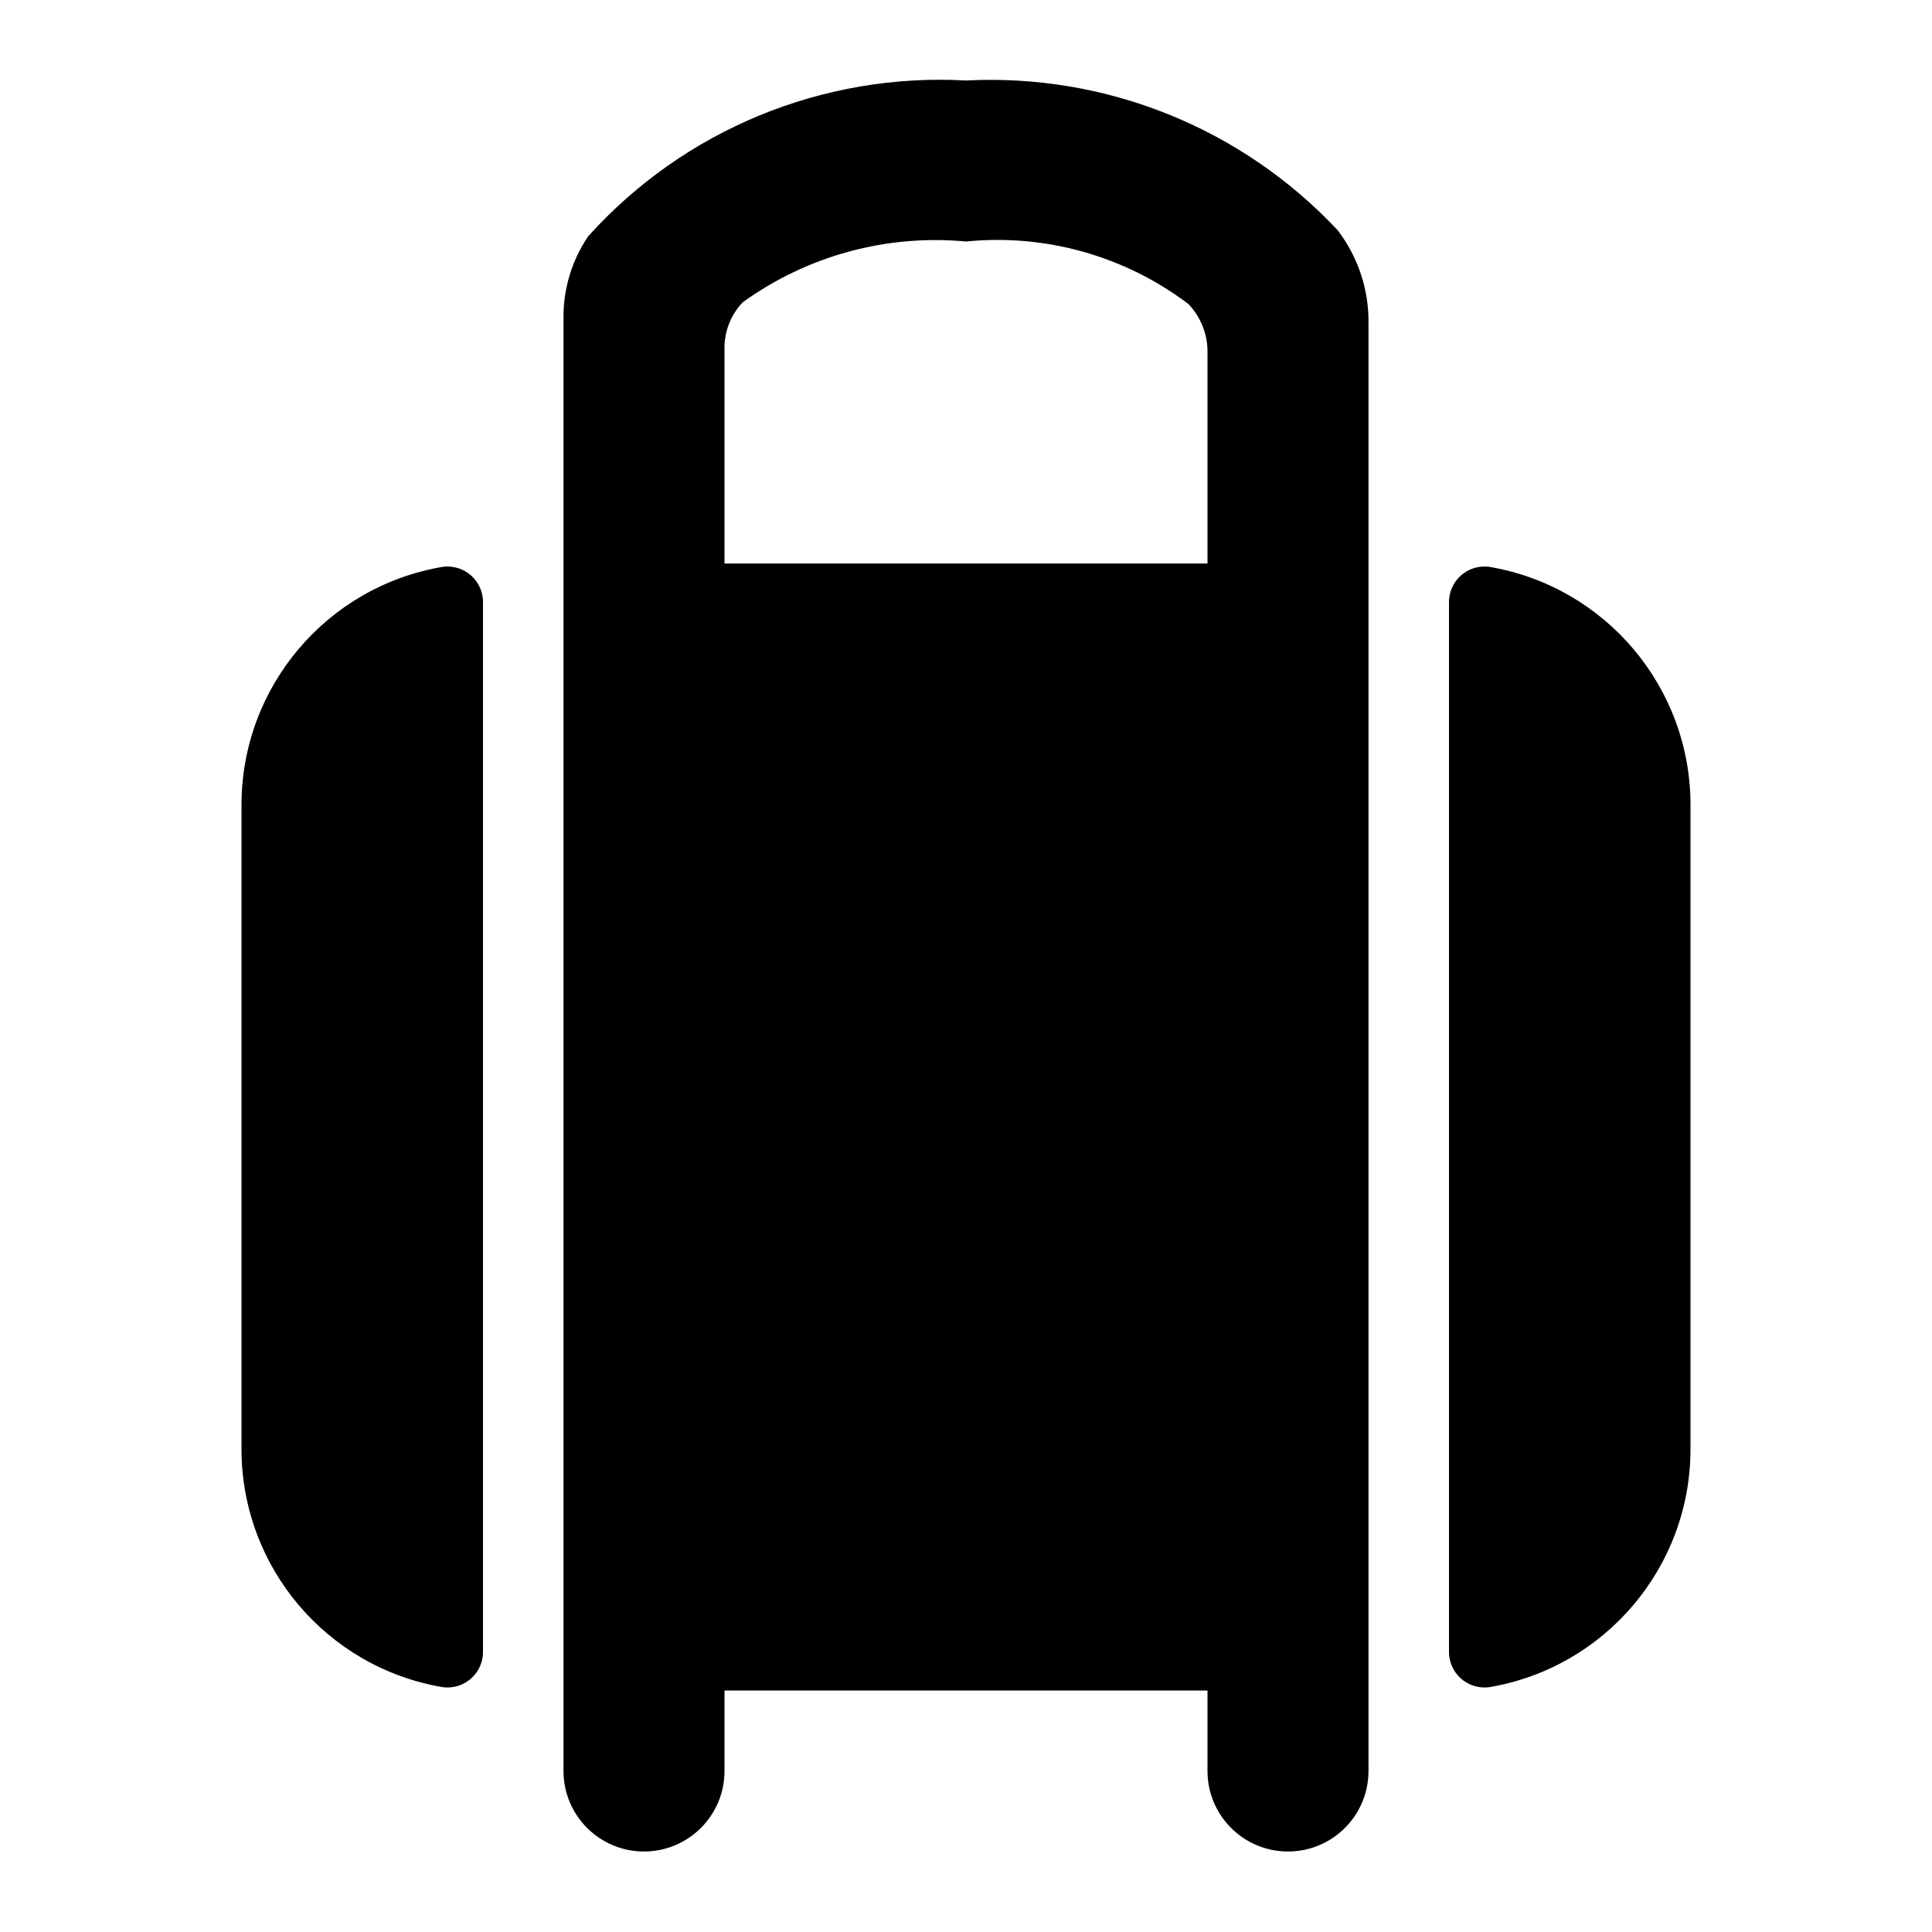
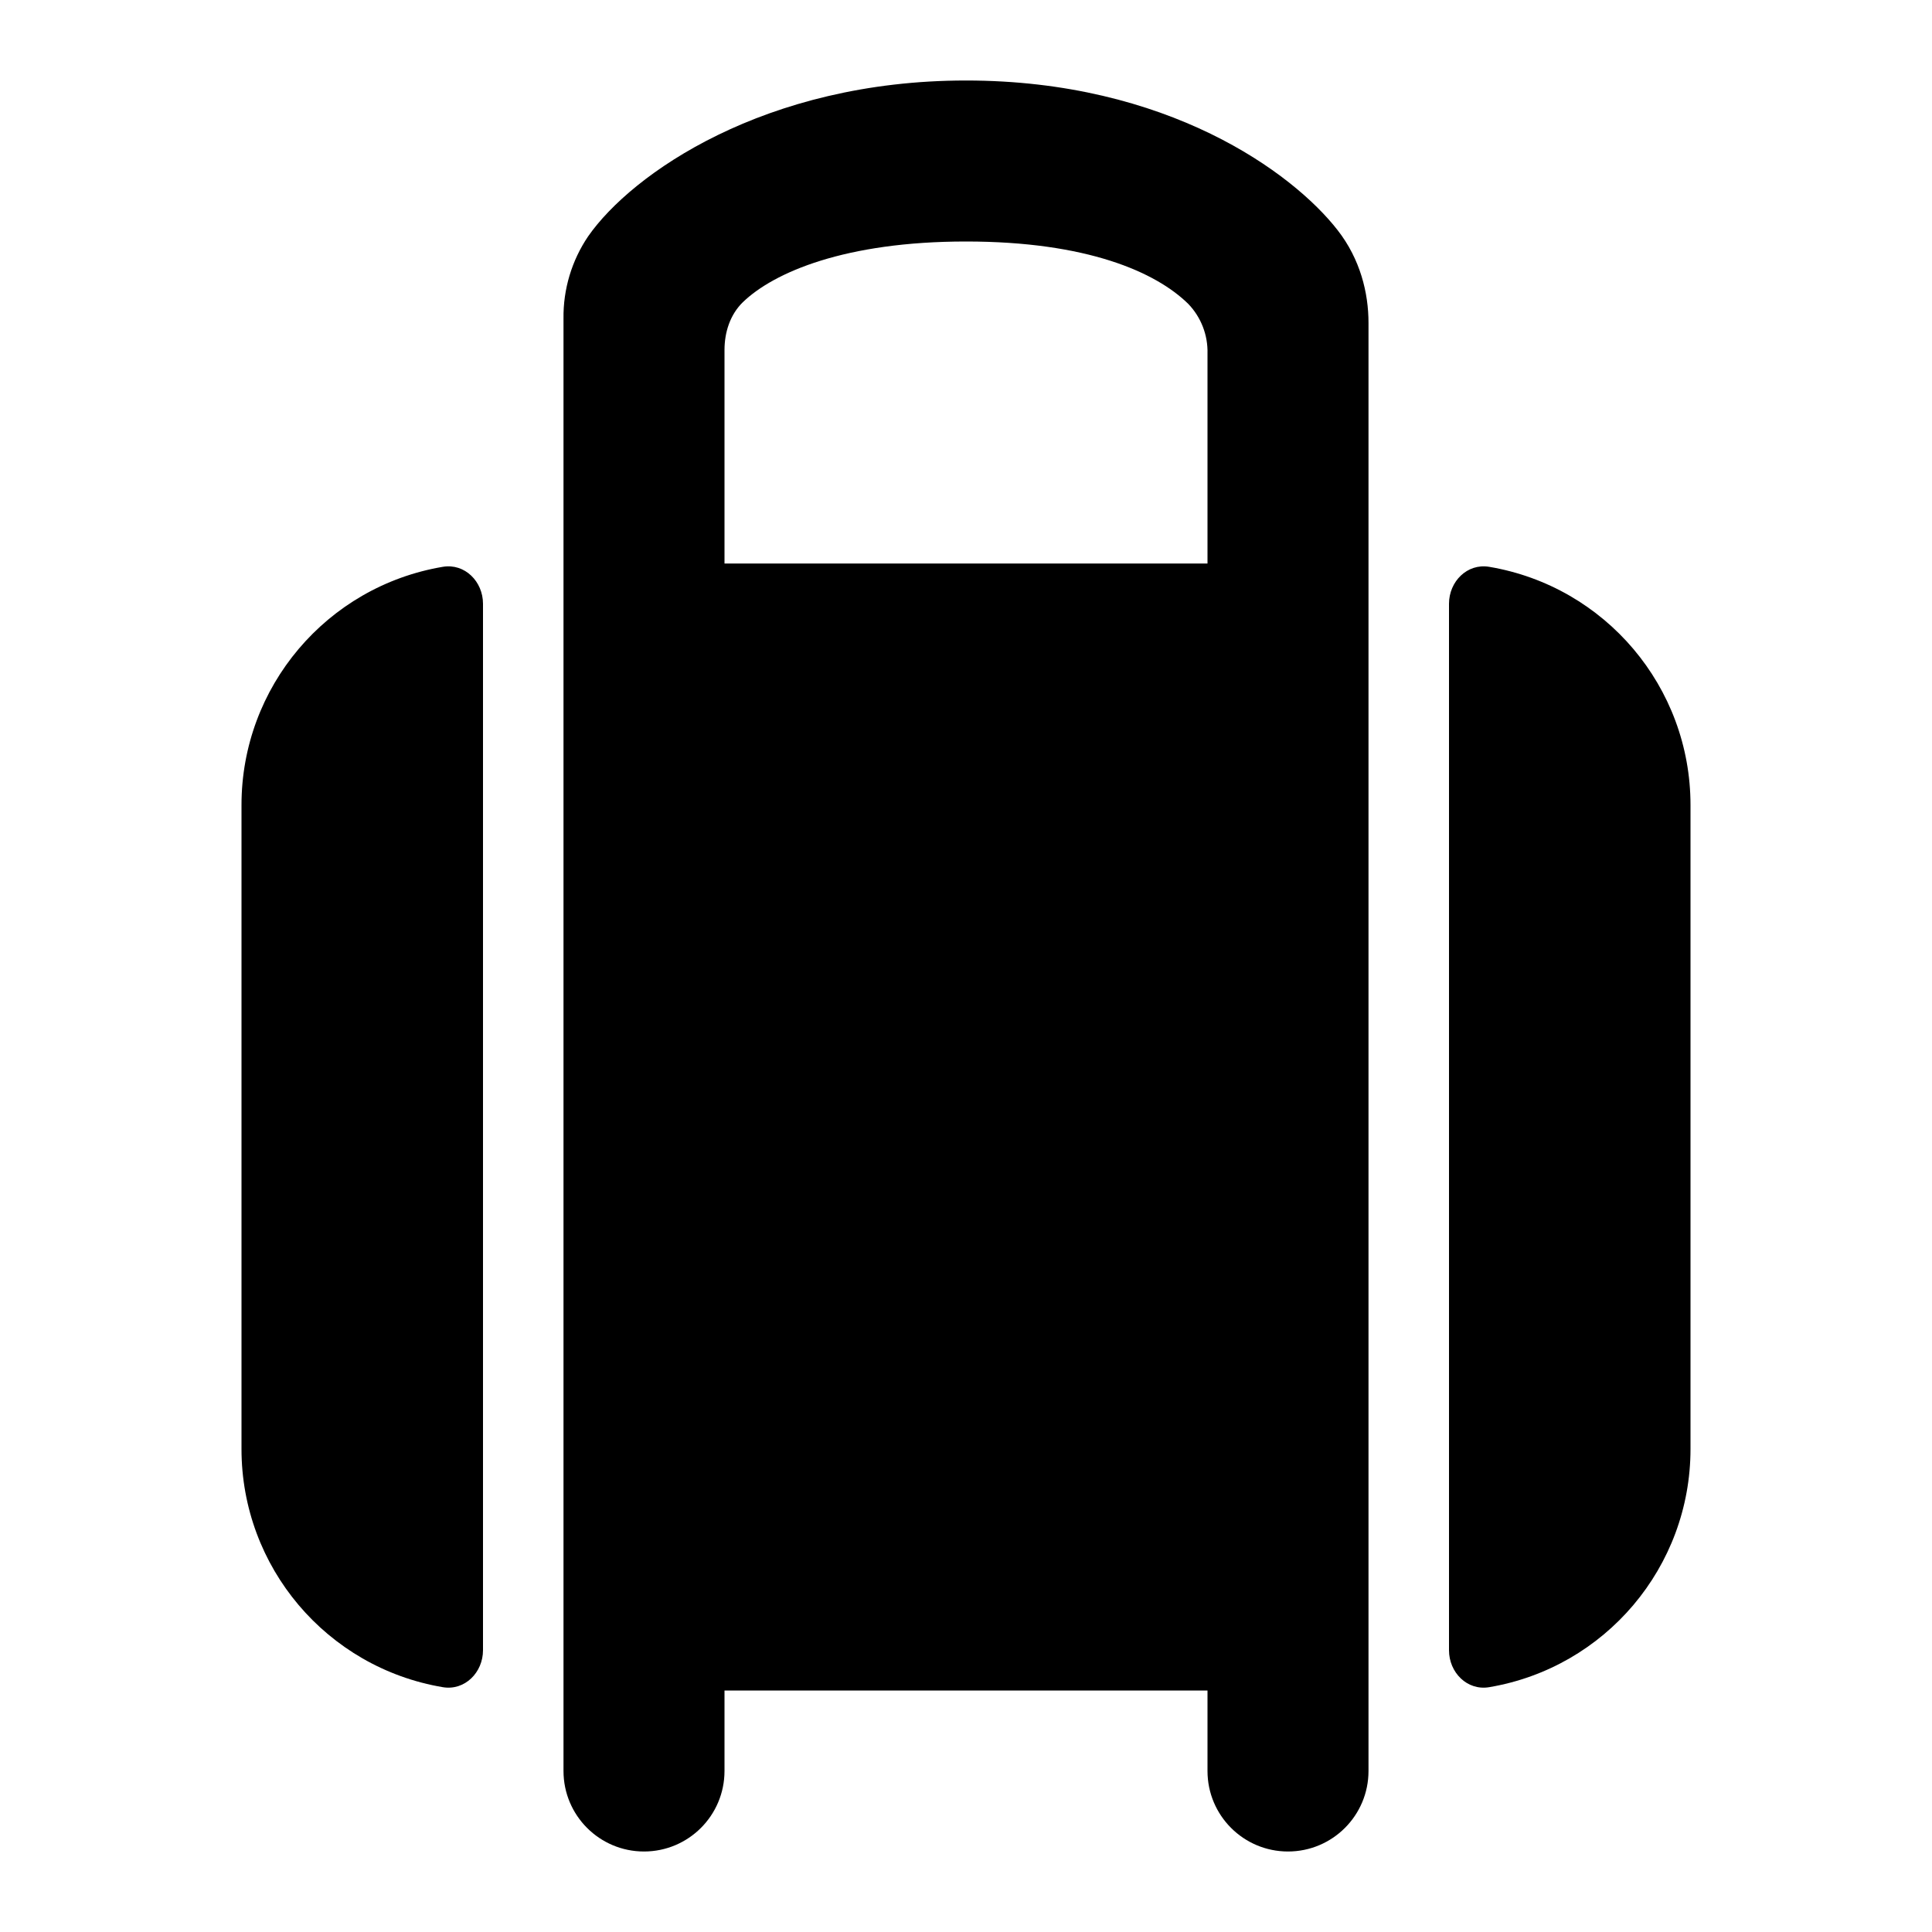
<svg xmlns="http://www.w3.org/2000/svg" viewBox="0 0 24 24">
-   <path d="M6 7.5v13a.442.442 0 0 1-.498.459A3 3 0 0 1 3 18v-8a3 3 0 0 1 2.502-2.959A.442.442 0 0 1 6 7.5zm10.617-4.64A1.862 1.862 0 0 1 17 4.01V22a1 1 0 0 1-2 0v-1H9v1a1 1 0 0 1-2 0V3.958a1.78 1.78 0 0 1 .306-1.022A5.875 5.875 0 0 1 12 1a5.908 5.908 0 0 1 4.617 1.86zM15 4.393a.857.857 0 0 0-.238-.617A3.933 3.933 0 0 0 12 3a4.088 4.088 0 0 0-2.772.754.819.819 0 0 0-.228.594V7h6zm3.498 2.648A.442.442 0 0 0 18 7.5v13a.442.442 0 0 0 .498.459A3 3 0 0 0 21 18v-8a3 3 0 0 0-2.502-2.959z" />
+   <path d="M3 18a3 3 0 0 0 2.502 2.959c.272.045.498-.183.498-.459v-13c0-.276-.226-.504-.498-.459A3 3 0 0 0 3 10v8zm4 4a1 1 0 1 0 2 0v-1h6v1a1 1 0 1 0 2 0V4.01c0-.37-.102-.79-.383-1.15C16.06 2.143 14.5 1 12 1S7.846 2.16 7.306 2.936A1.78 1.78 0 0 0 7 3.958V22zm8-17.607V7H9V4.348c0-.221.07-.44.228-.594C9.612 3.383 10.5 3 12 3c1.5 0 2.358.378 2.762.776a.857.857 0 0 1 .238.617zm3.498 16.566c-.273.045-.498-.183-.498-.459v-13c0-.276.226-.504.498-.459A3 3 0 0 1 21 10v8a3 3 0 0 1-2.502 2.959z" />
</svg>
